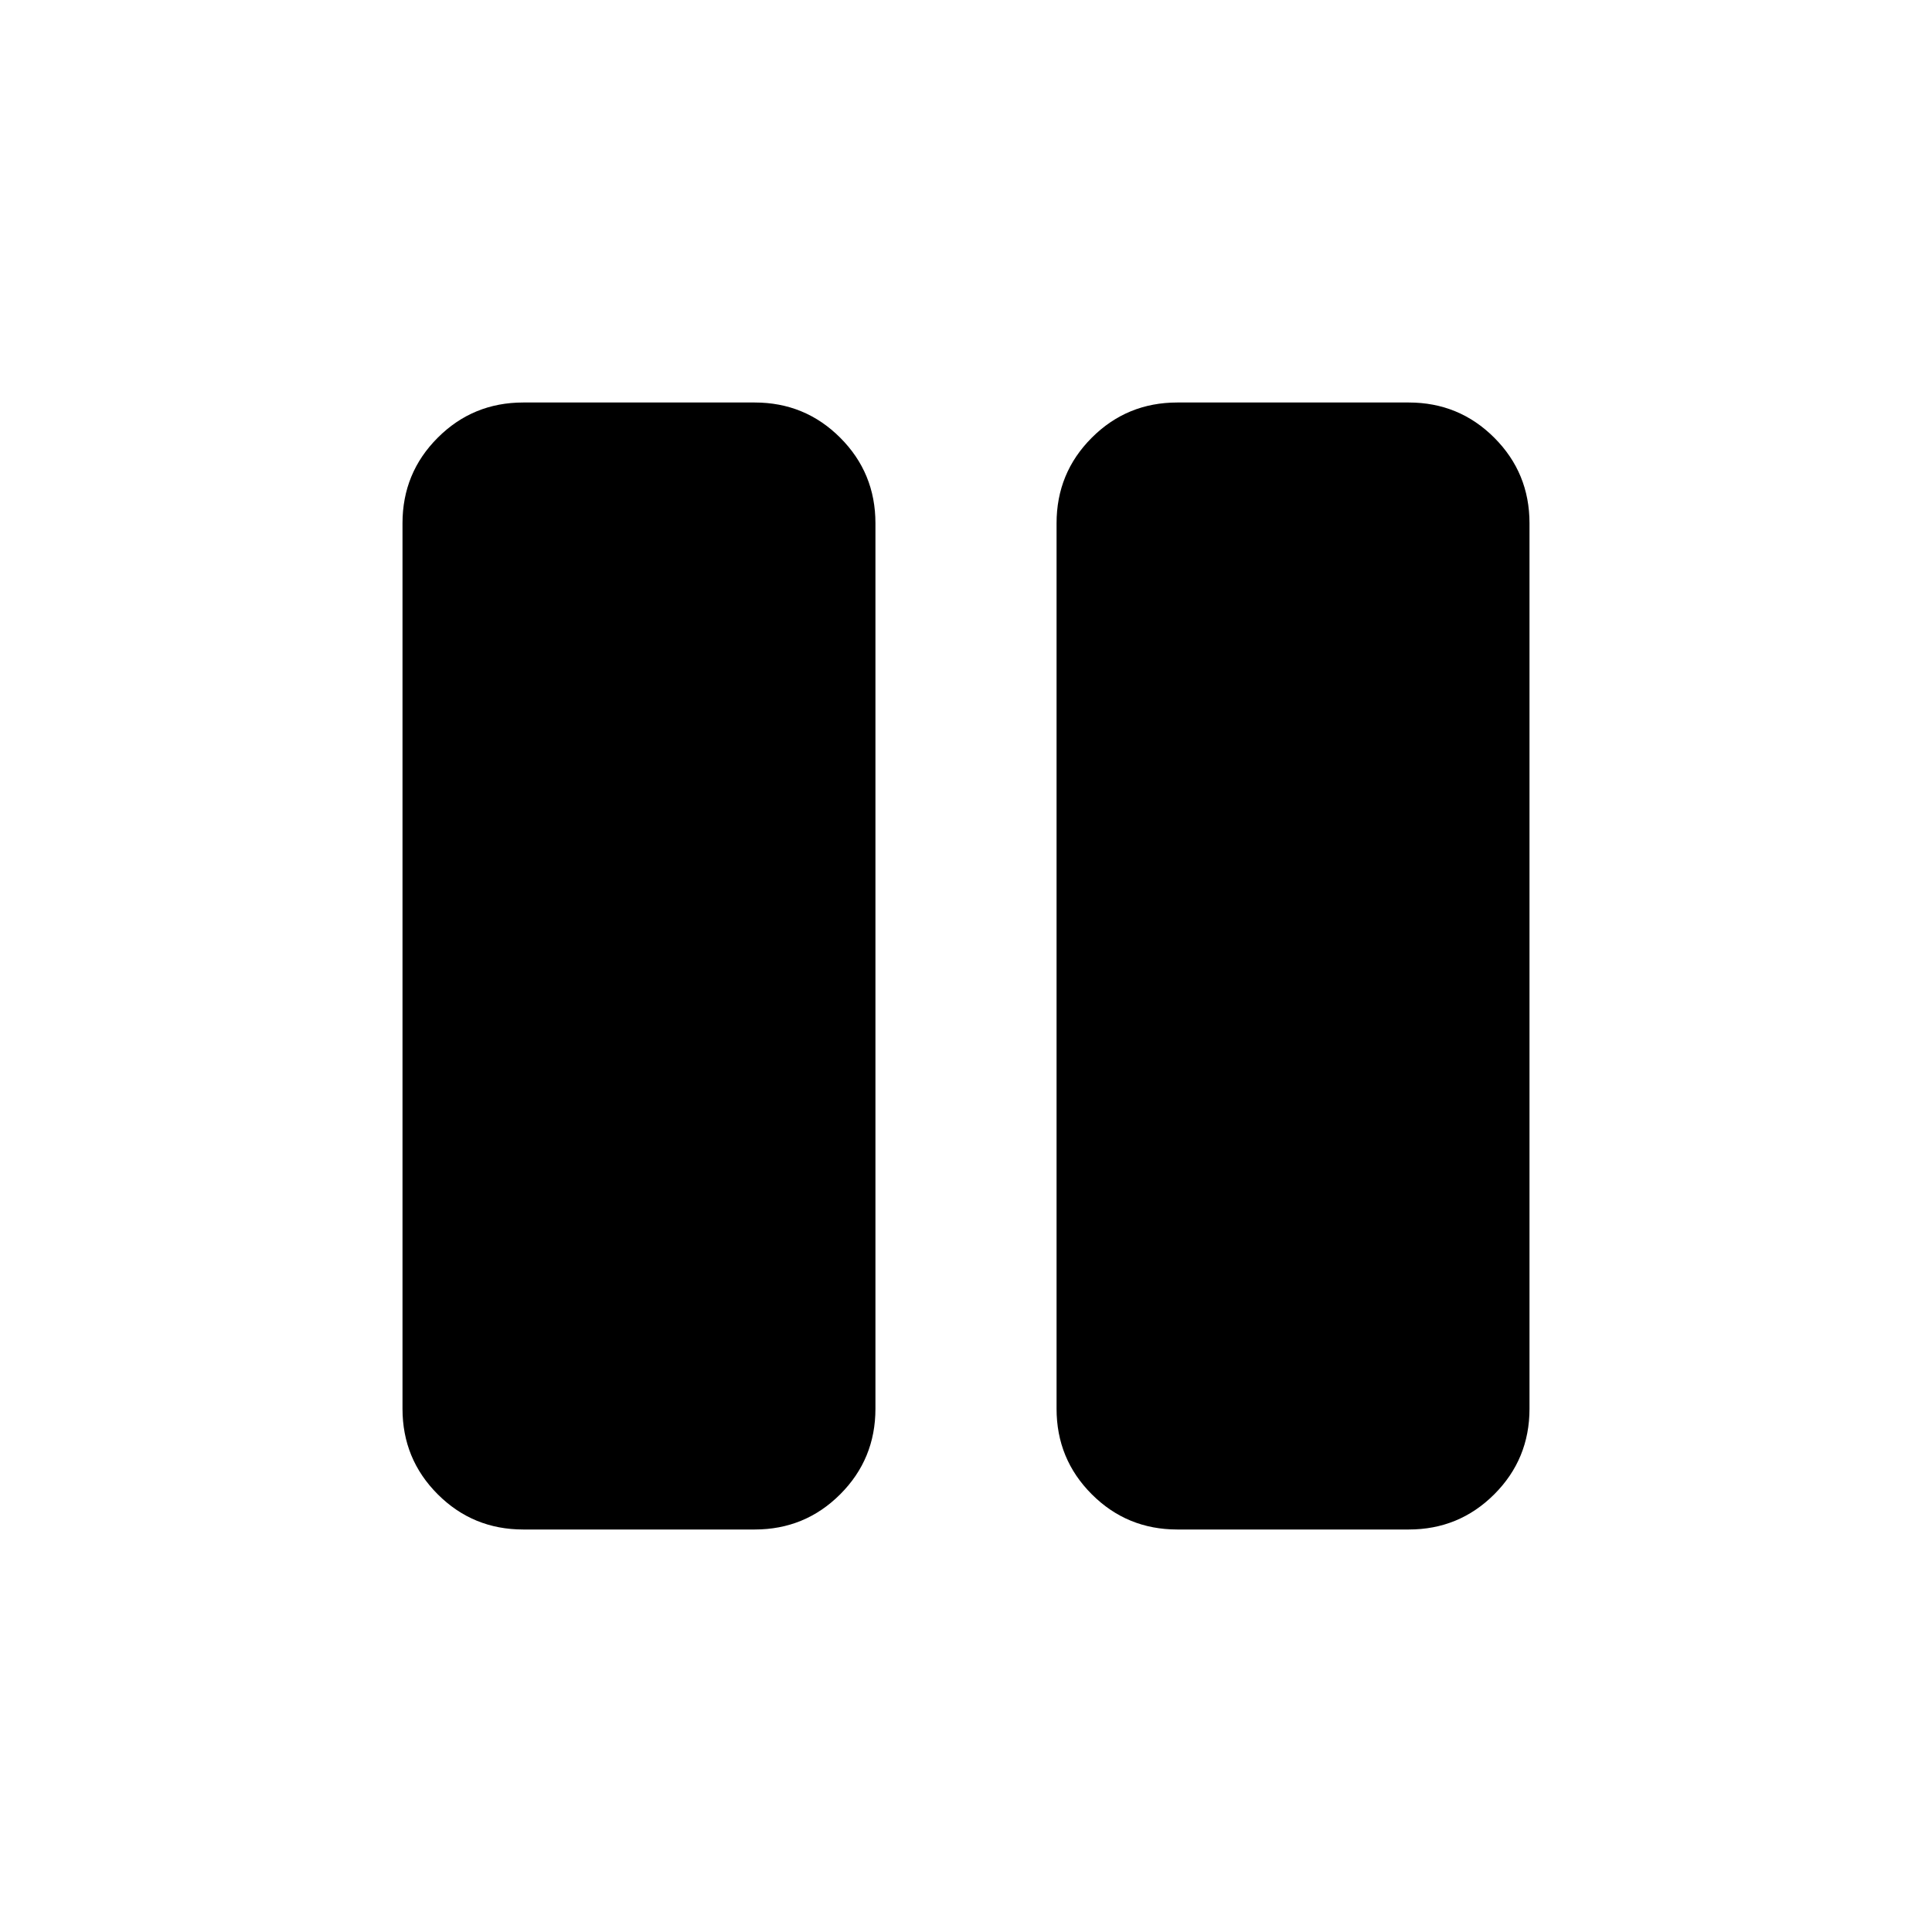
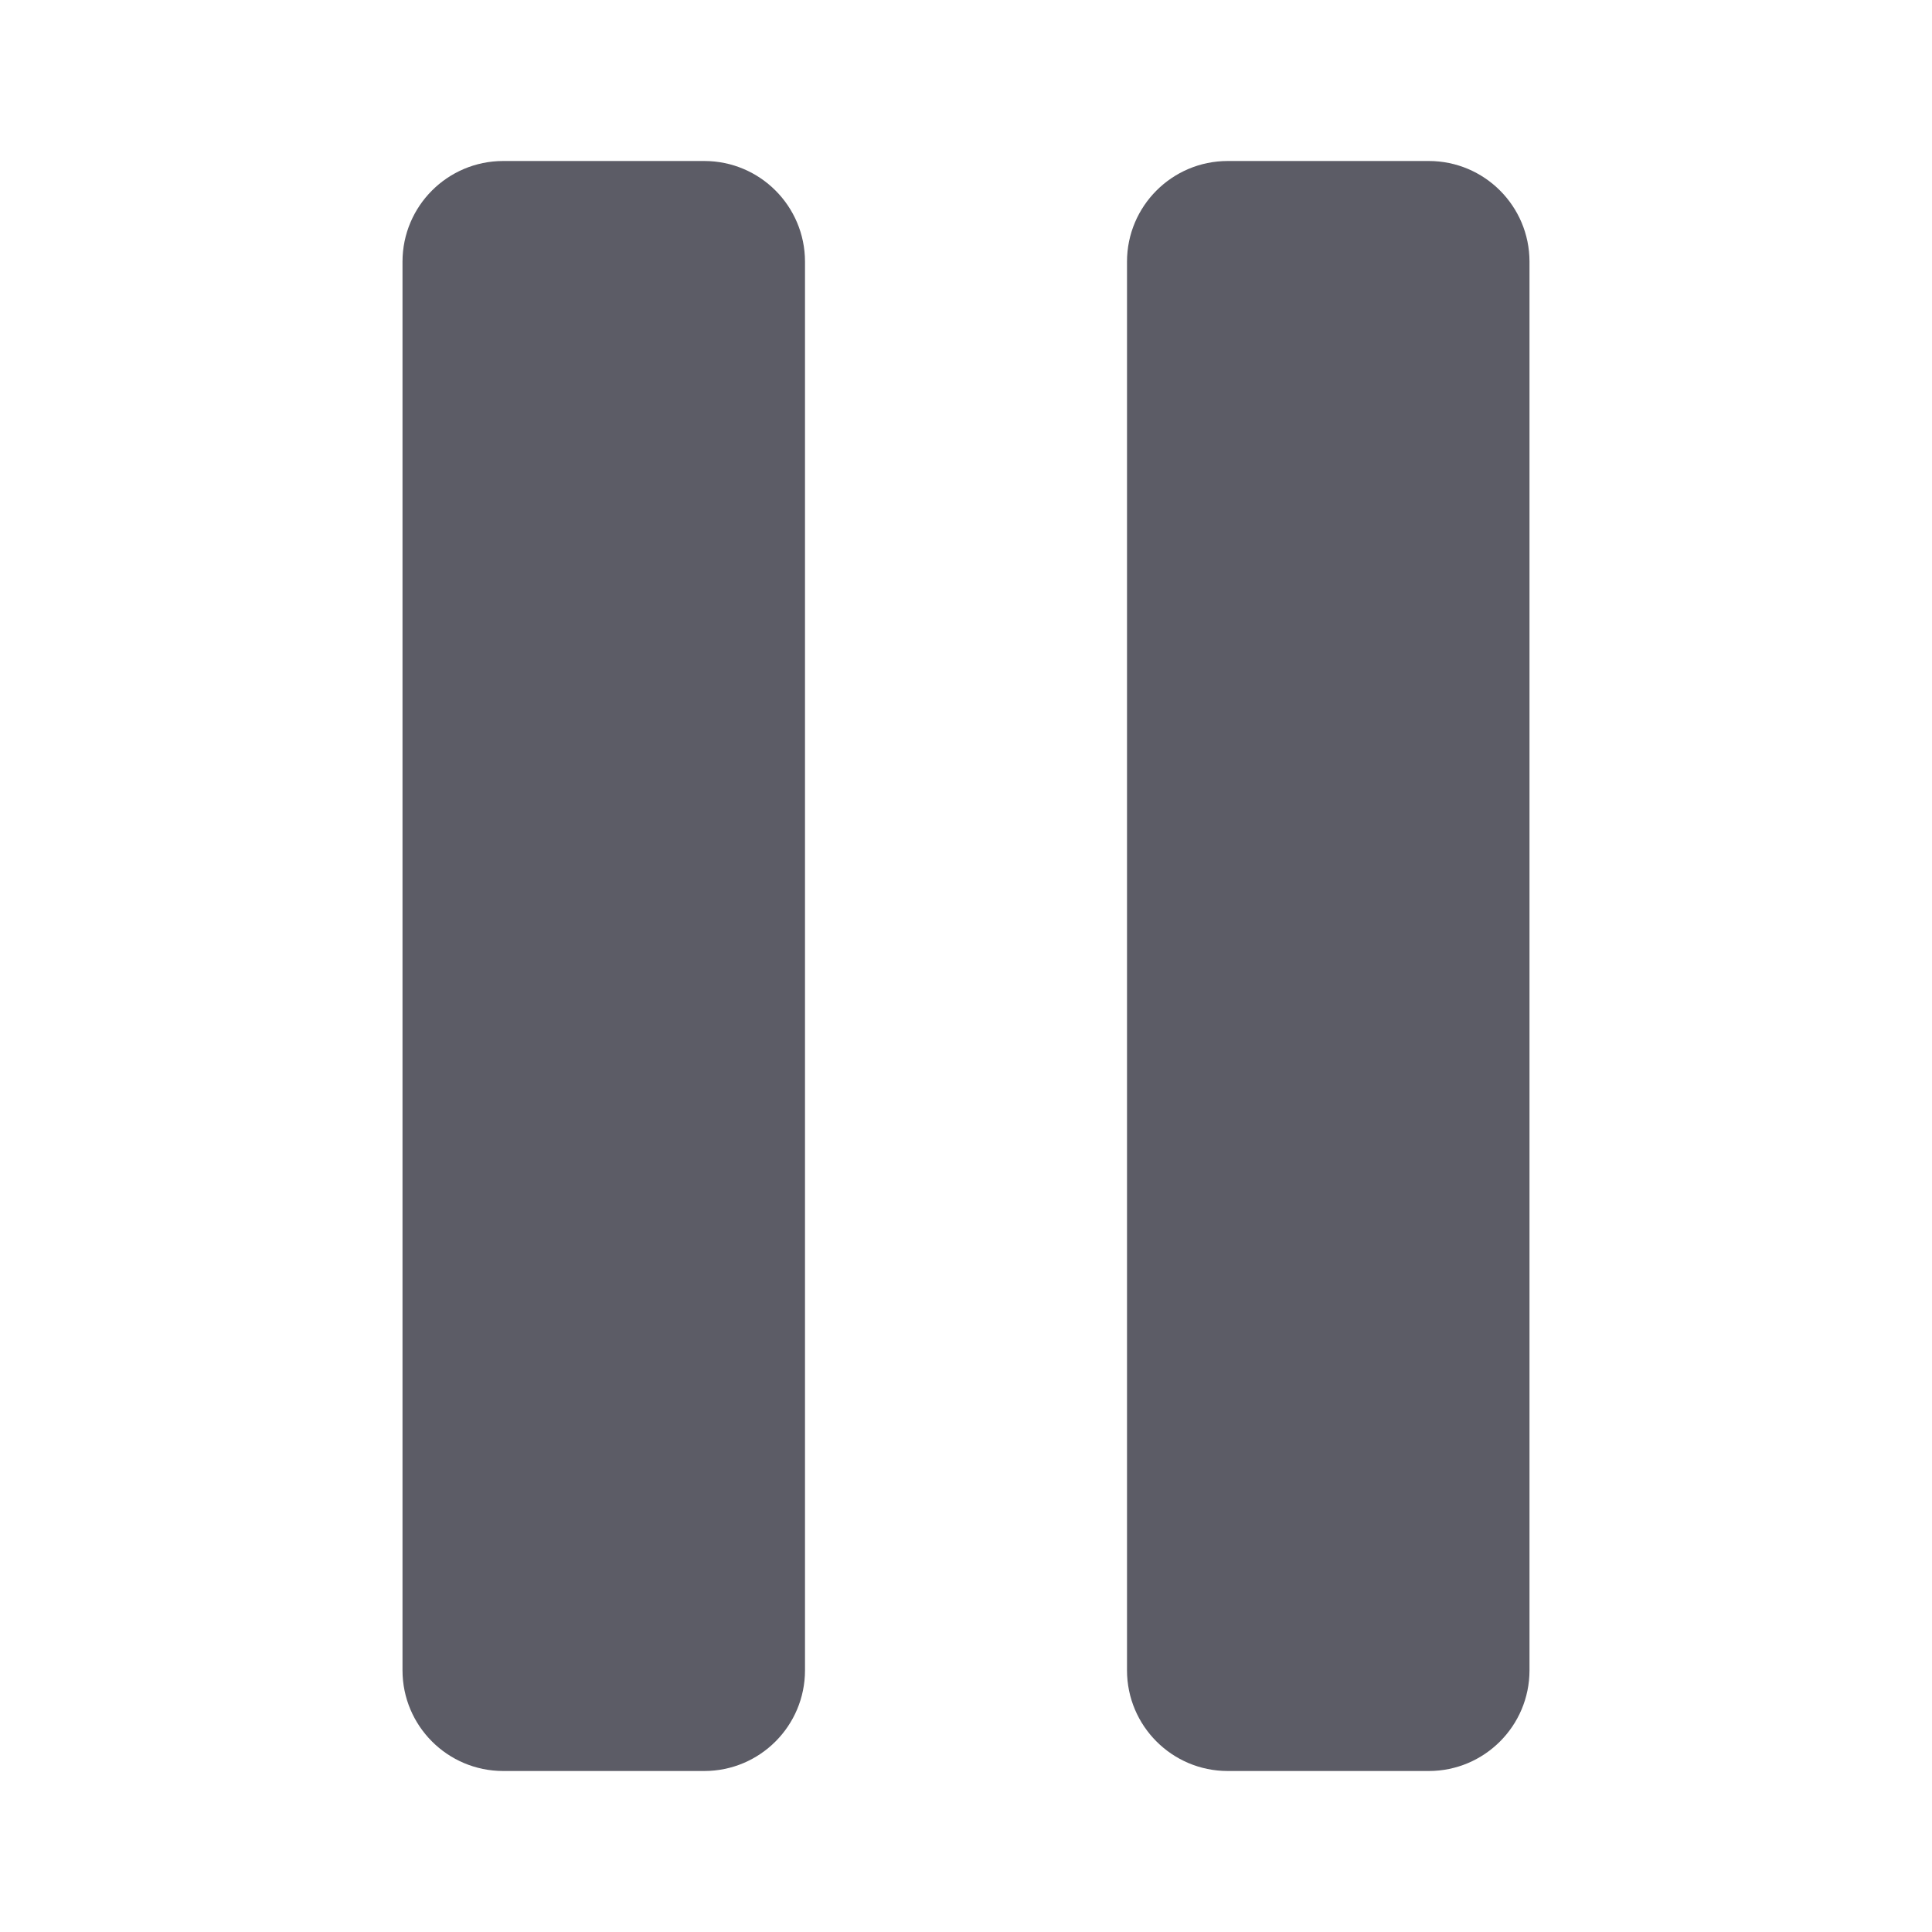
- <svg xmlns="http://www.w3.org/2000/svg" height="48" width="48">
-   <path d="M29.25 38q-1.25 0-2.125-.875T26.25 35V13q0-1.25.875-2.125T29.25 10H35q1.25 0 2.125.875T38 13v22q0 1.25-.875 2.125T35 38ZM13 38q-1.25 0-2.125-.875T10 35V13q0-1.25.875-2.125T13 10h5.75q1.25 0 2.125.875T21.75 13v22q0 1.25-.875 2.125T18.75 38Z" />
+ <svg xmlns="http://www.w3.org/2000/svg" viewBox="0 0 1024 1024" version="1.1" width="1em" height="1em">
+   <path d="M426.667 138.667v746.667a53.393 53.393 0 0 1-53.333 53.333H266.667a53.393 53.393 0 0 1-53.333-53.333V138.667a53.393 53.393 0 0 1 53.333-53.333h106.667a53.393 53.393 0 0 1 53.333 53.333z m330.667-53.333H650.667a53.393 53.393 0 0 0-53.333 53.333v746.667a53.393 53.393 0 0 0 53.333 53.333h106.667a53.393 53.393 0 0 0 53.333-53.333V138.667a53.393 53.393 0 0 0-53.333-53.333z" fill="#5C5C66" />
</svg>
